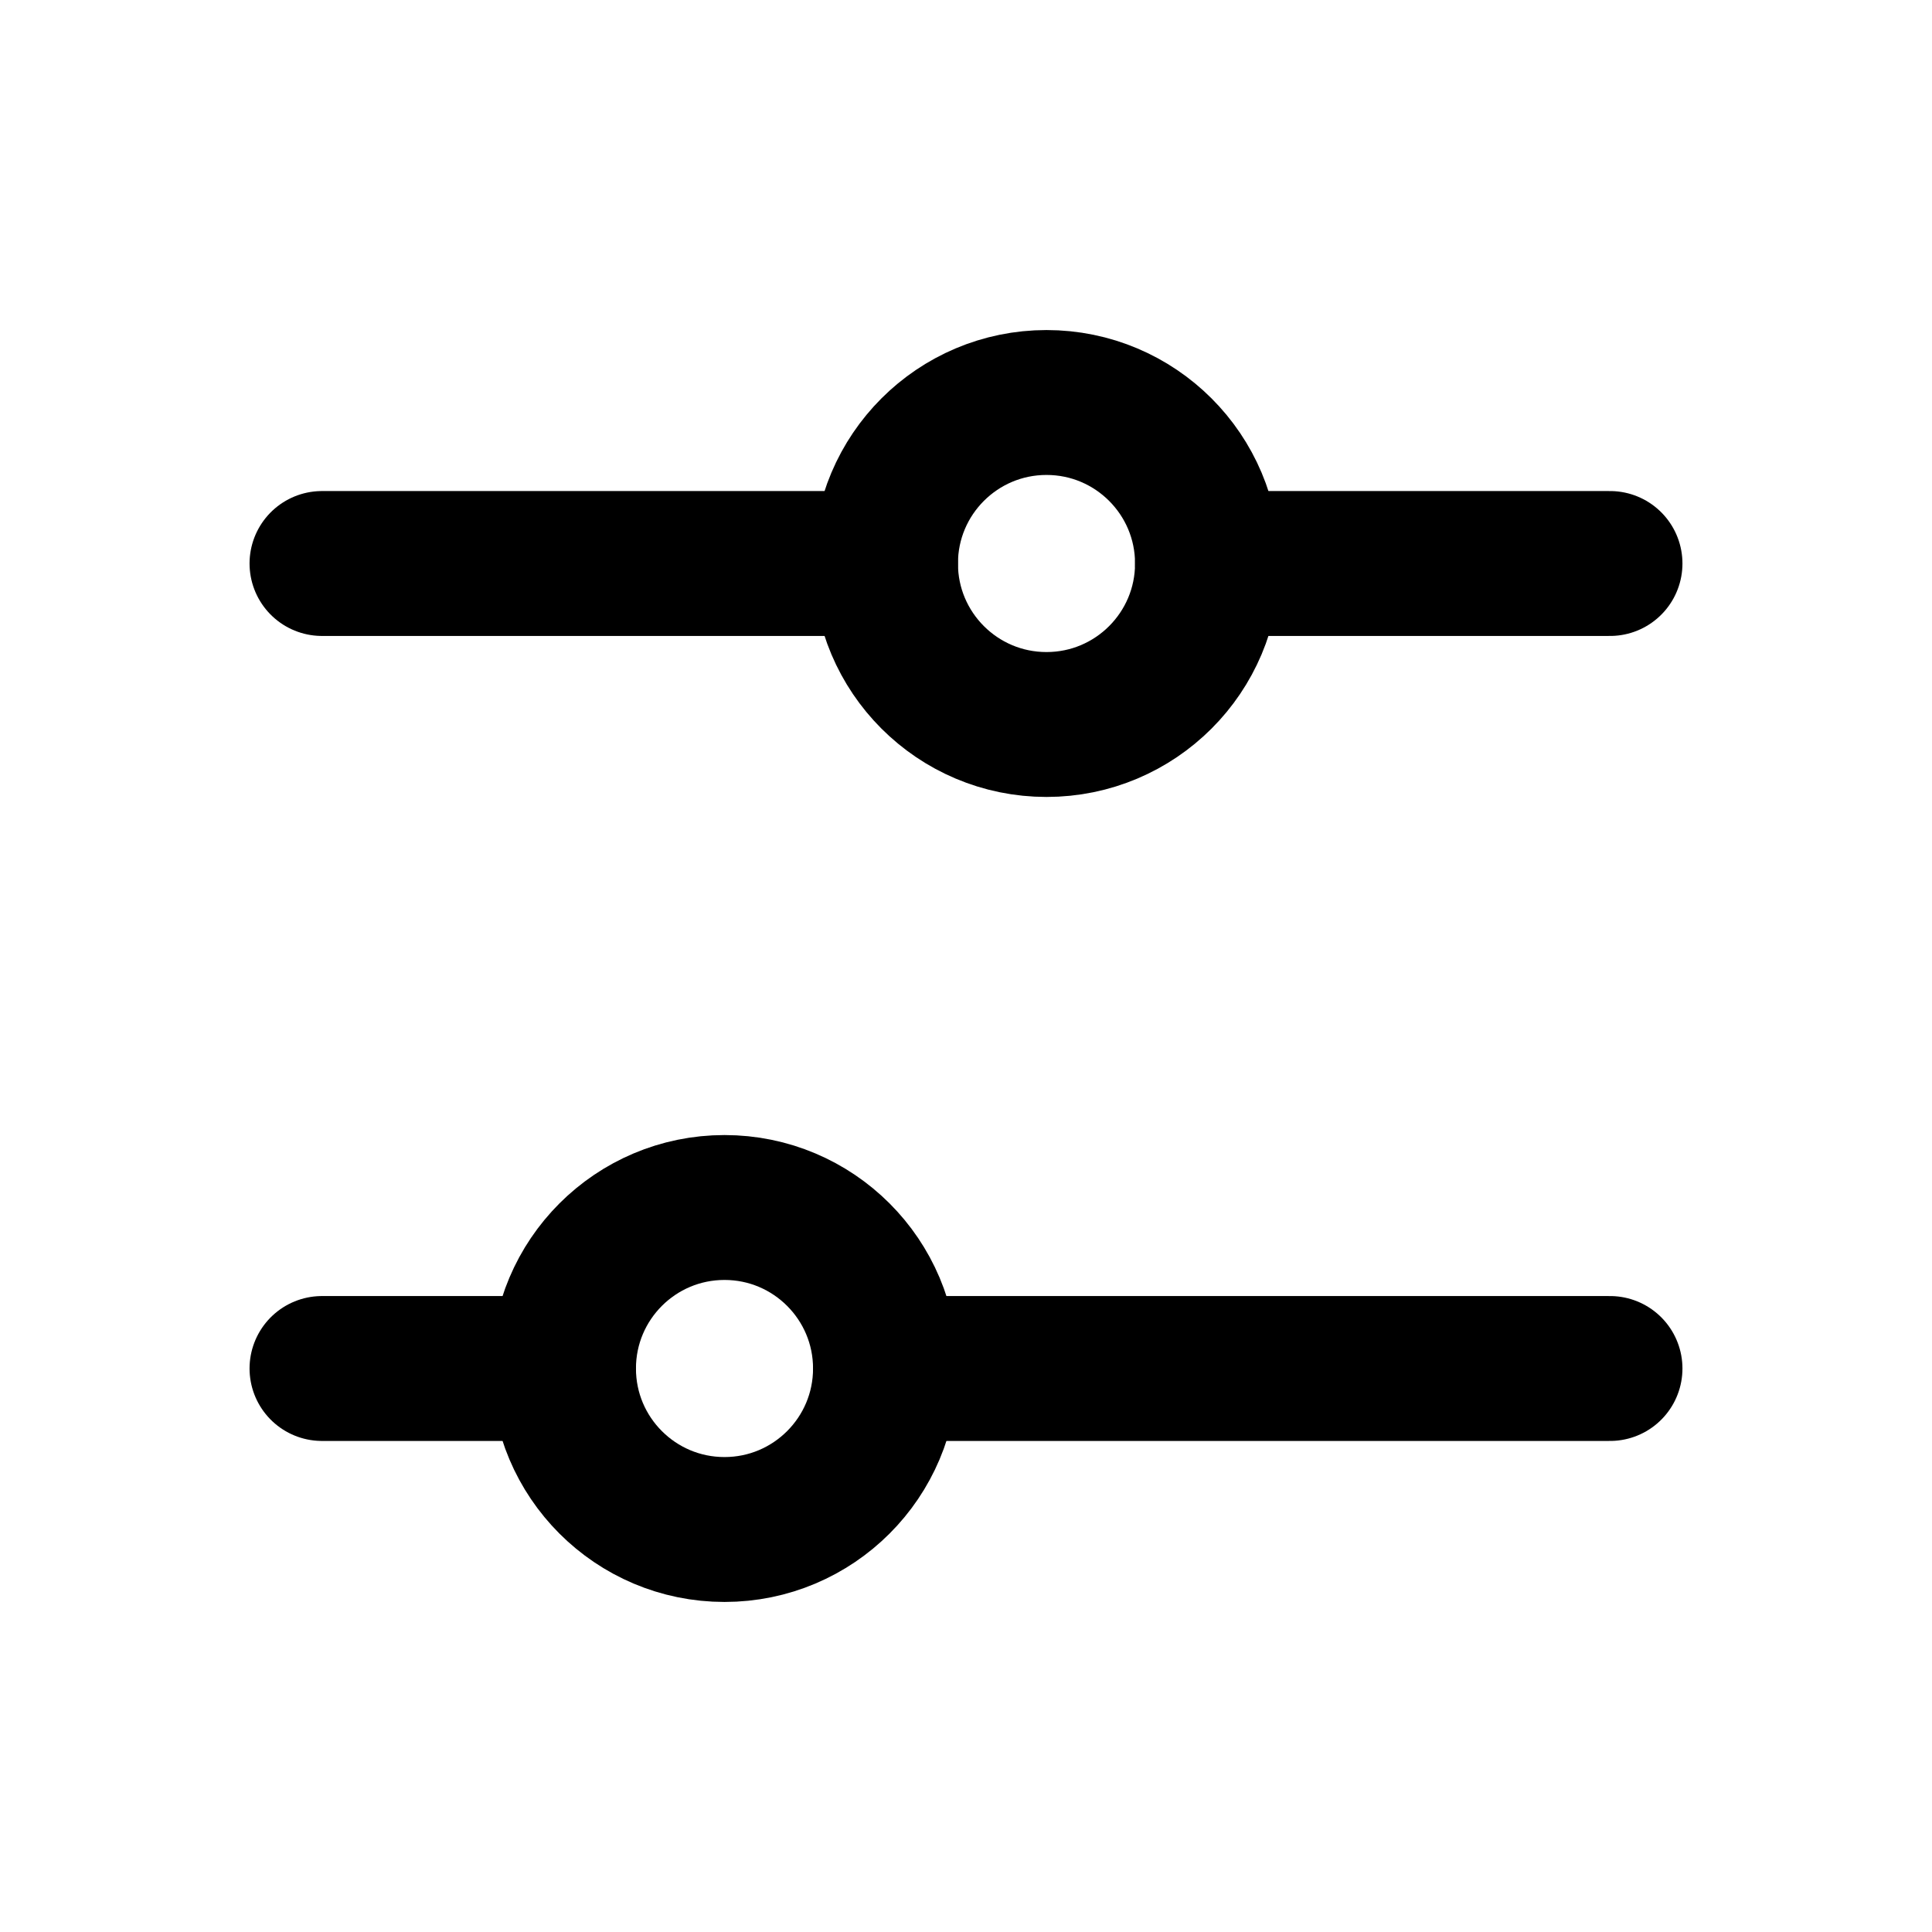
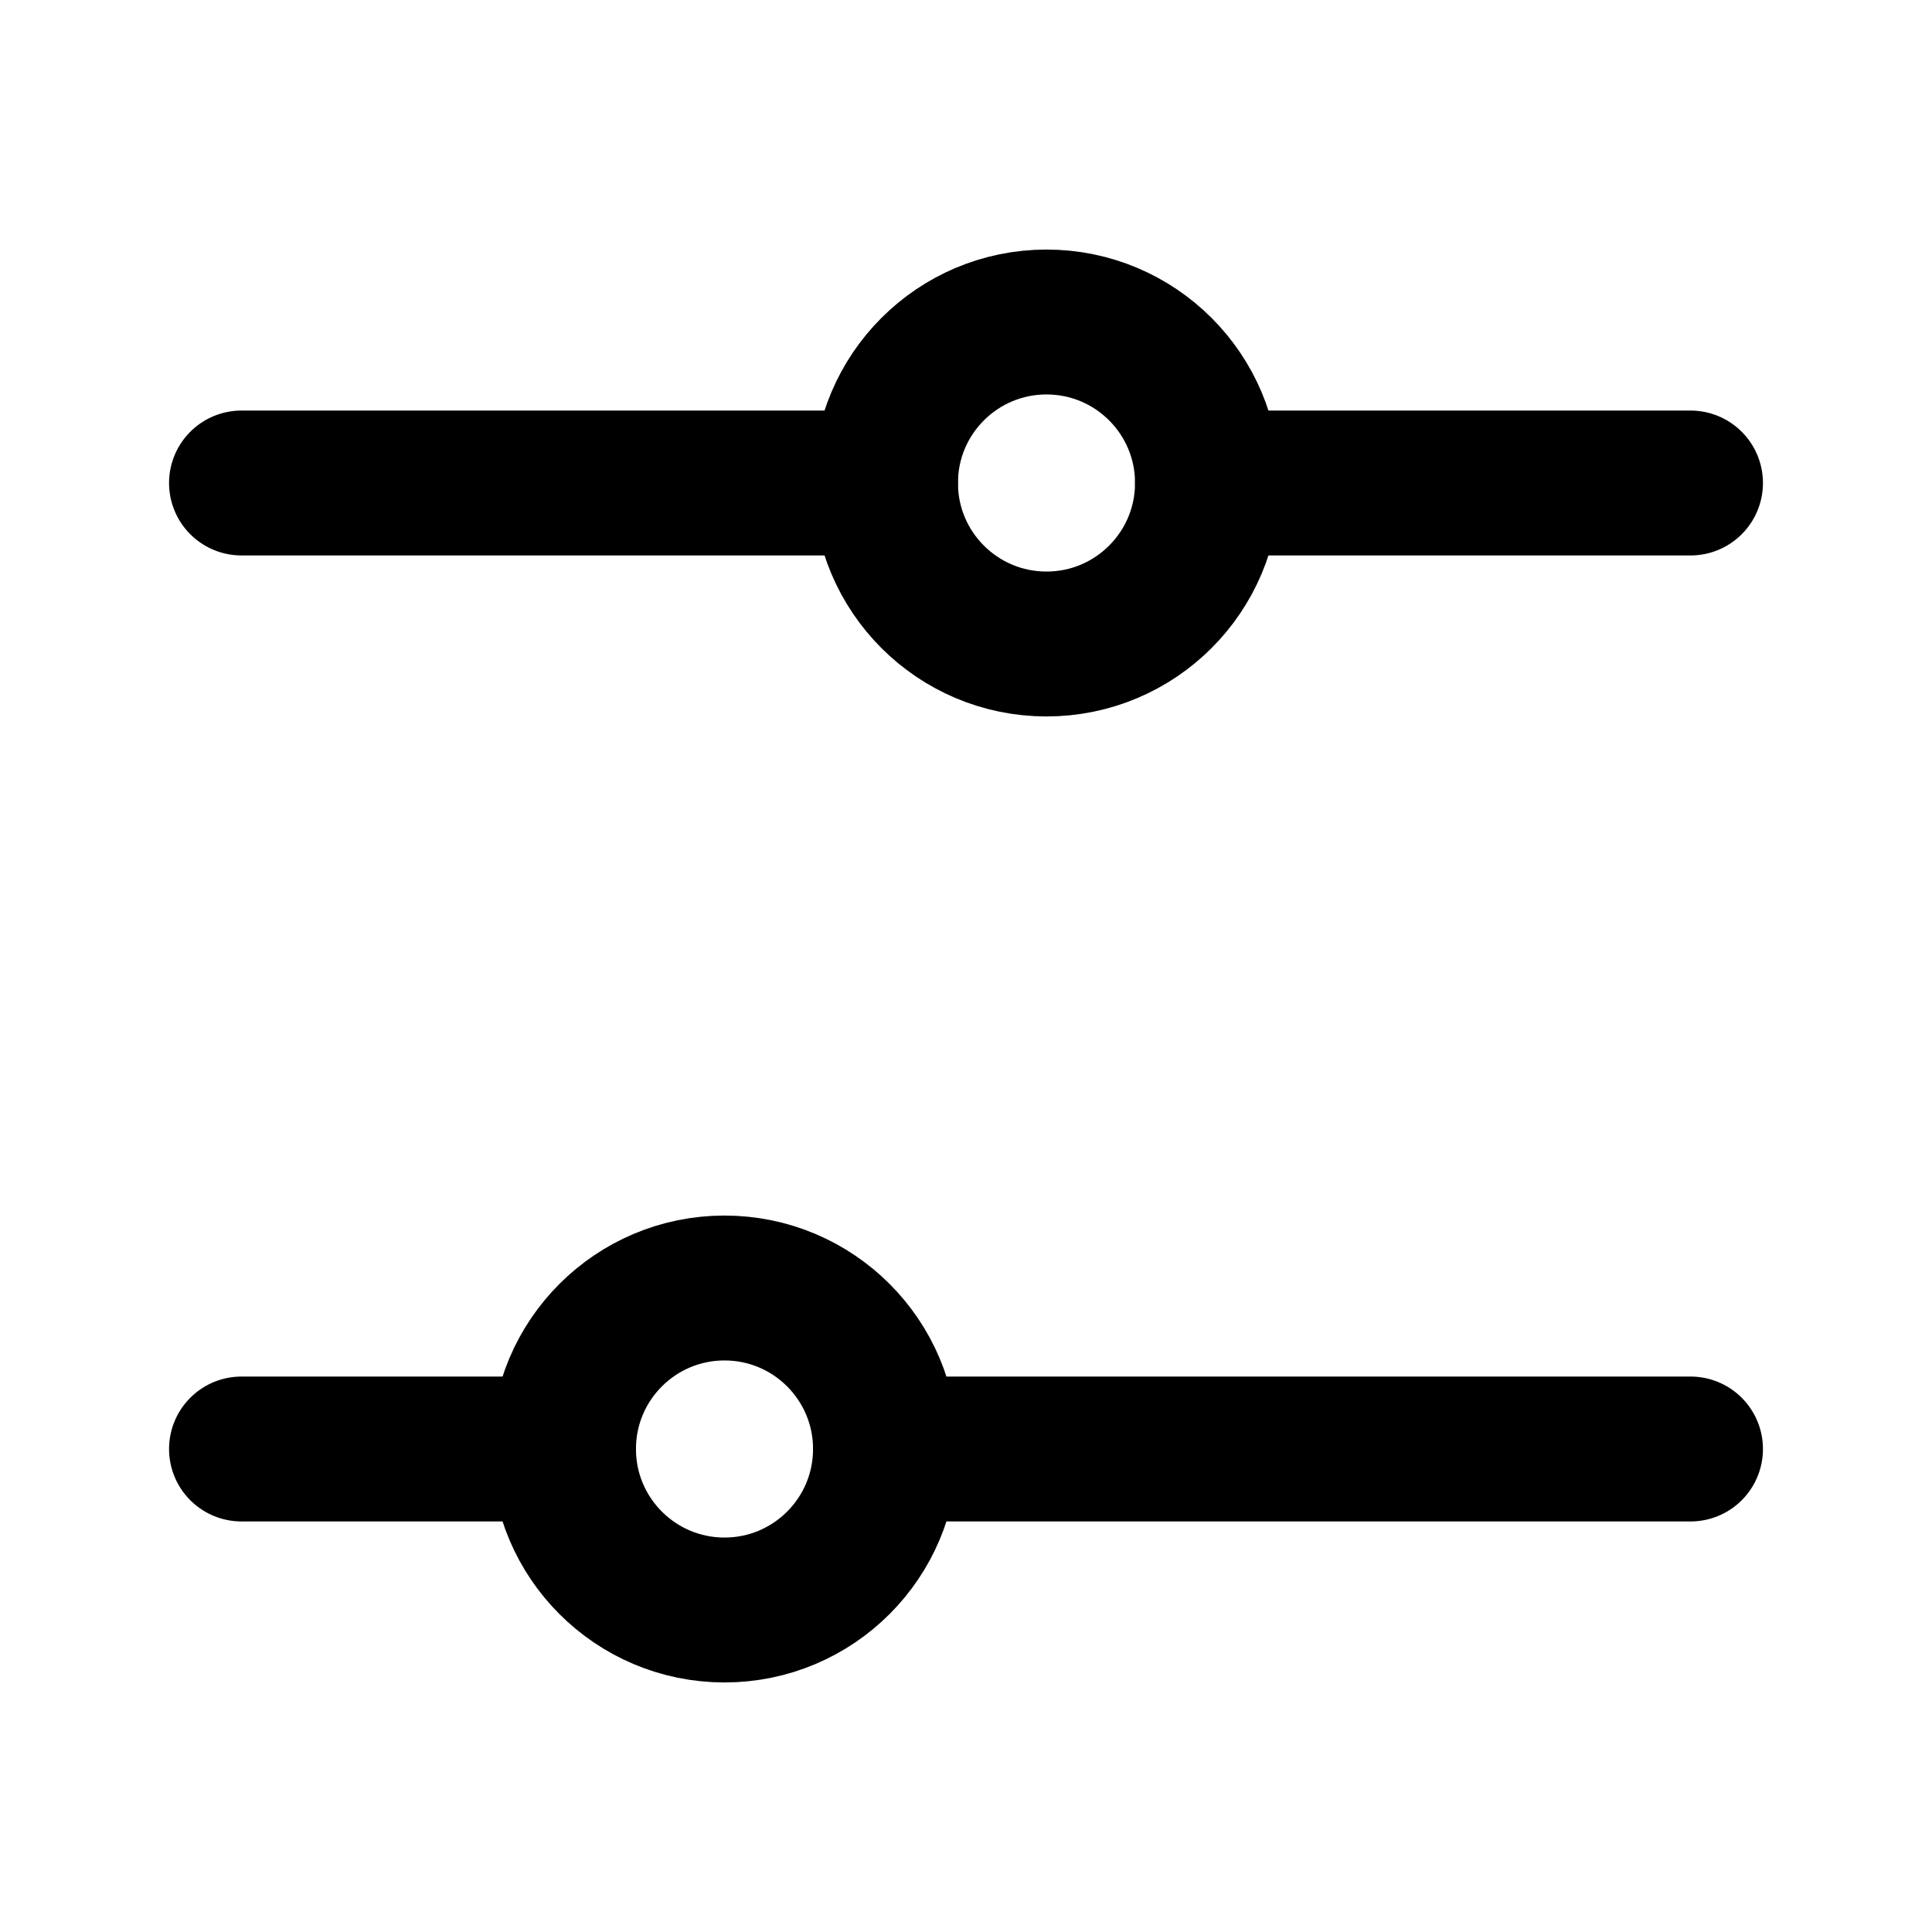
<svg xmlns="http://www.w3.org/2000/svg" viewBox="0 0 24 24">
-   <path d="M4 7h7M15 7h5M4 17h3M11 17h9" fill="none" stroke="#000" stroke-width="1.8" stroke-linecap="round" />
-   <circle cx="13" cy="7" r="2" fill="none" stroke="#000" stroke-width="1.8" />
-   <circle cx="9" cy="17" r="2" fill="none" stroke="#000" stroke-width="1.8" />
+   <path d="M3 6h8M15 6h6M3 18h4M11 18h10" fill="none" stroke="#000" stroke-width="1.8" stroke-linecap="round" />
+   <circle cx="13" cy="6" r="2" fill="none" stroke="#000" stroke-width="1.8" />
+   <circle cx="9" cy="18" r="2" fill="none" stroke="#000" stroke-width="1.8" />
</svg>
